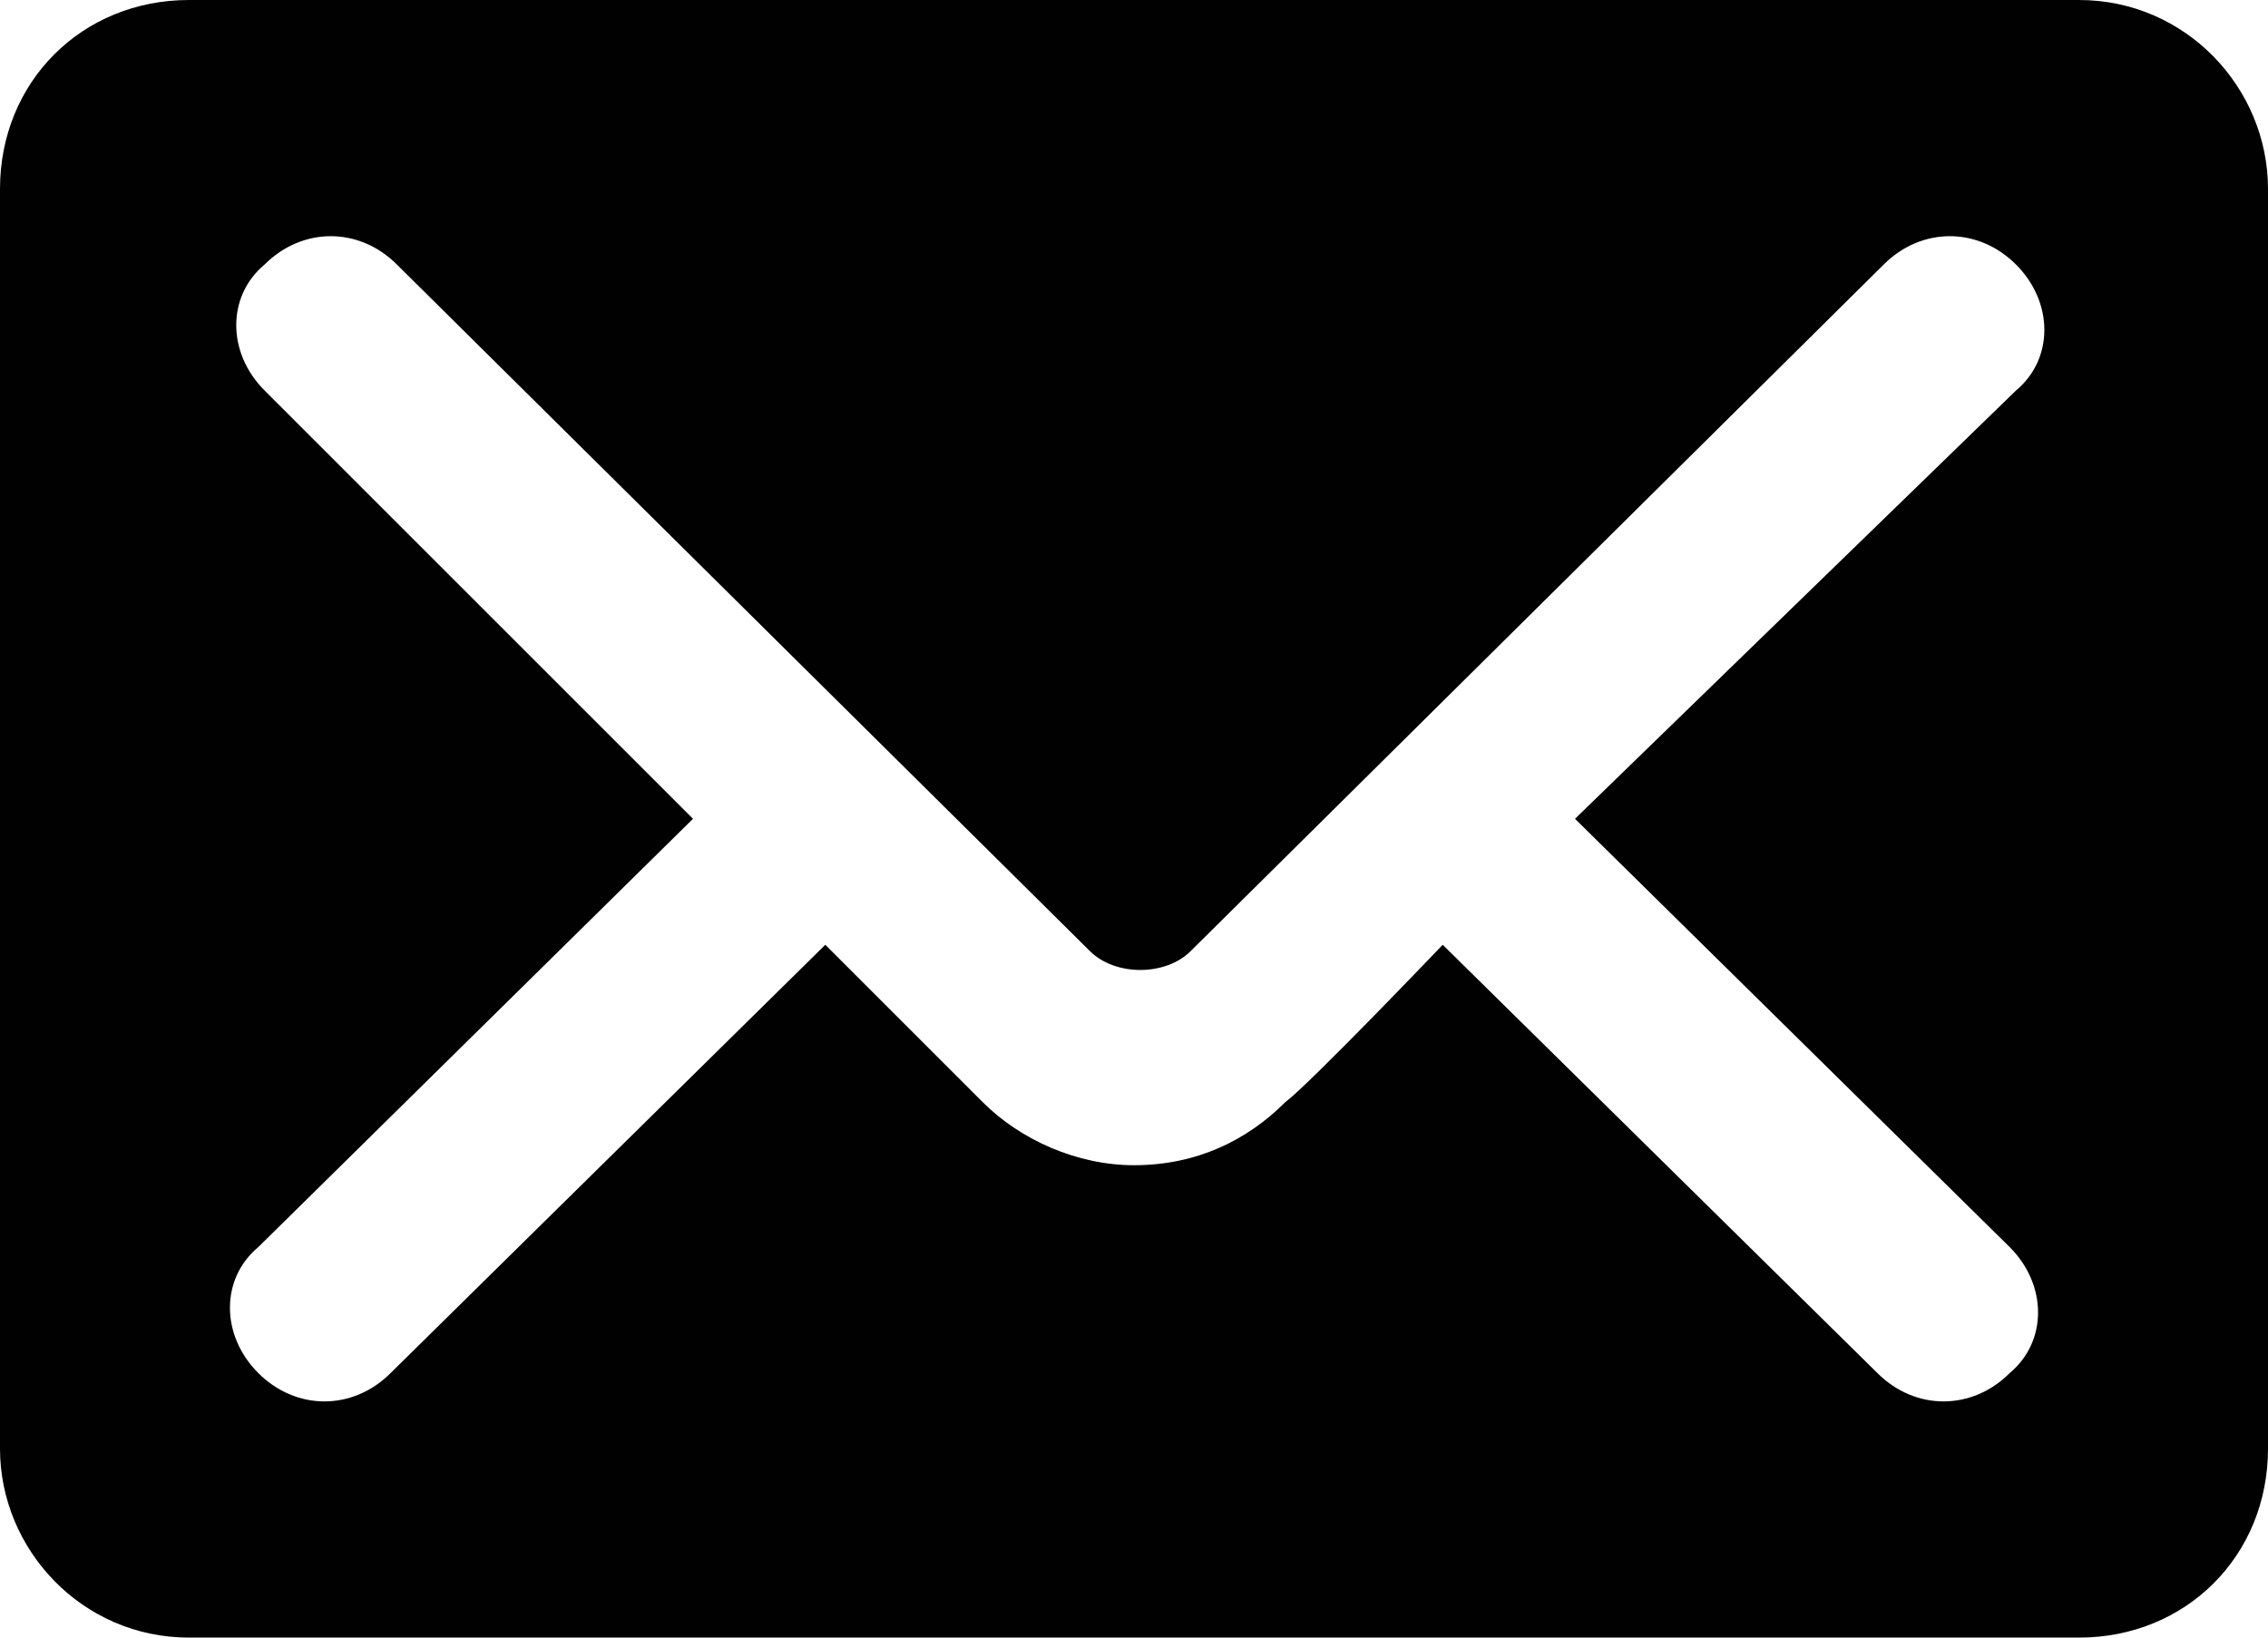
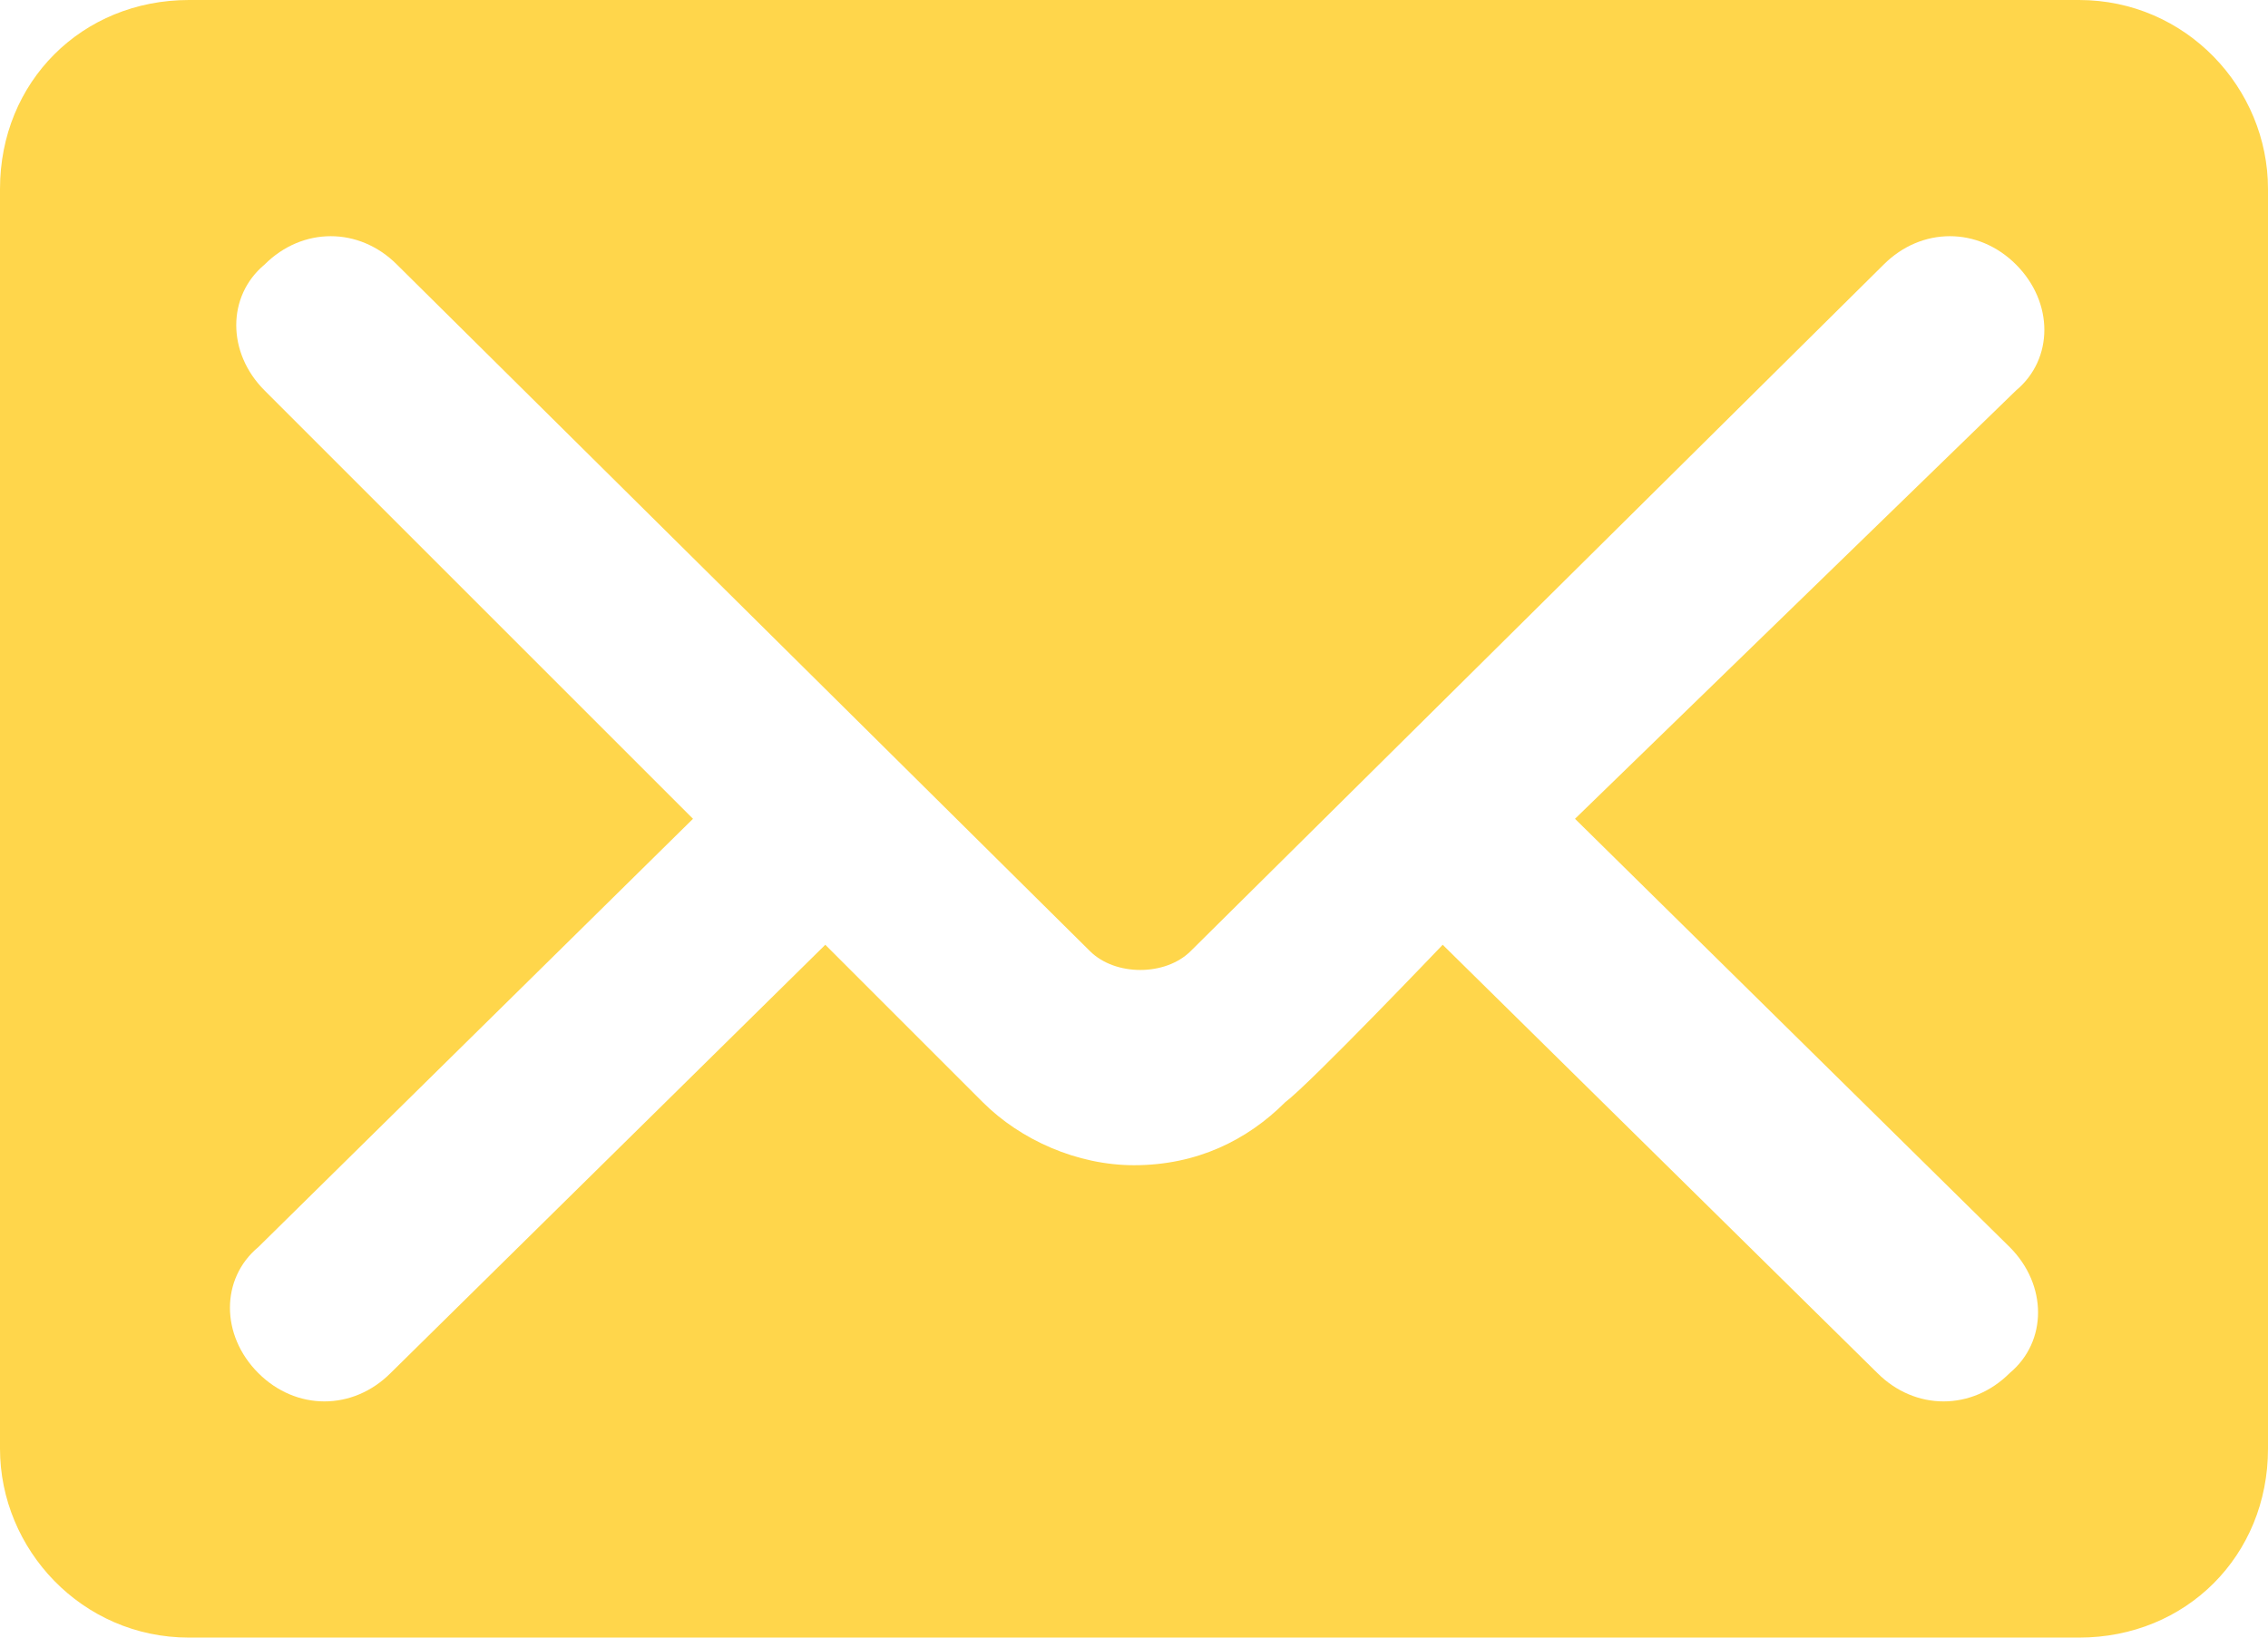
<svg xmlns="http://www.w3.org/2000/svg" version="1.1" id="Layer_1" x="0px" y="0px" viewBox="0 0 36 26" style="enable-background:new 0 0 36 26;" xml:space="preserve">
-   <style type="text/css">.st0{fill:#010101;}</style>
+   <style type="text/css">.st0{fill:#ffd64b;}</style>
  <path class="st0" d="M0,23c0,1.6,1.3,3,3,3h30c1.7,0,3-1.3,3-3V3c0-1.6-1.3-3-3-3H3C1.3,0,0,1.3,0,3L0,23L0,23z M11,13L4.2,6.2c-0.6-0.6-0.6-1.5,0-2c0.6-0.6,1.5-0.6,2.1,0l11,10.9c0.4,0.4,1.2,0.4,1.6,0l11-10.9c0.6-0.6,1.5-0.6,2.1,0c0.6,0.6,0.6,1.5,0,2L25,13l6.9,6.8c0.6,0.6,0.6,1.5,0,2c-0.6,0.6-1.5,0.6-2.1,0l-6.9-6.8c0,0-2.1,2.2-2.5,2.5c-0.6,0.6-1.4,1-2.4,1c-0.9,0-1.8-0.4-2.4-1c-0.4-0.4-2.5-2.5-2.5-2.5l-6.9,6.8c-0.6,0.6-1.5,0.6-2.1,0c-0.6-0.6-0.6-1.5,0-2L11,13z" />
</svg>
